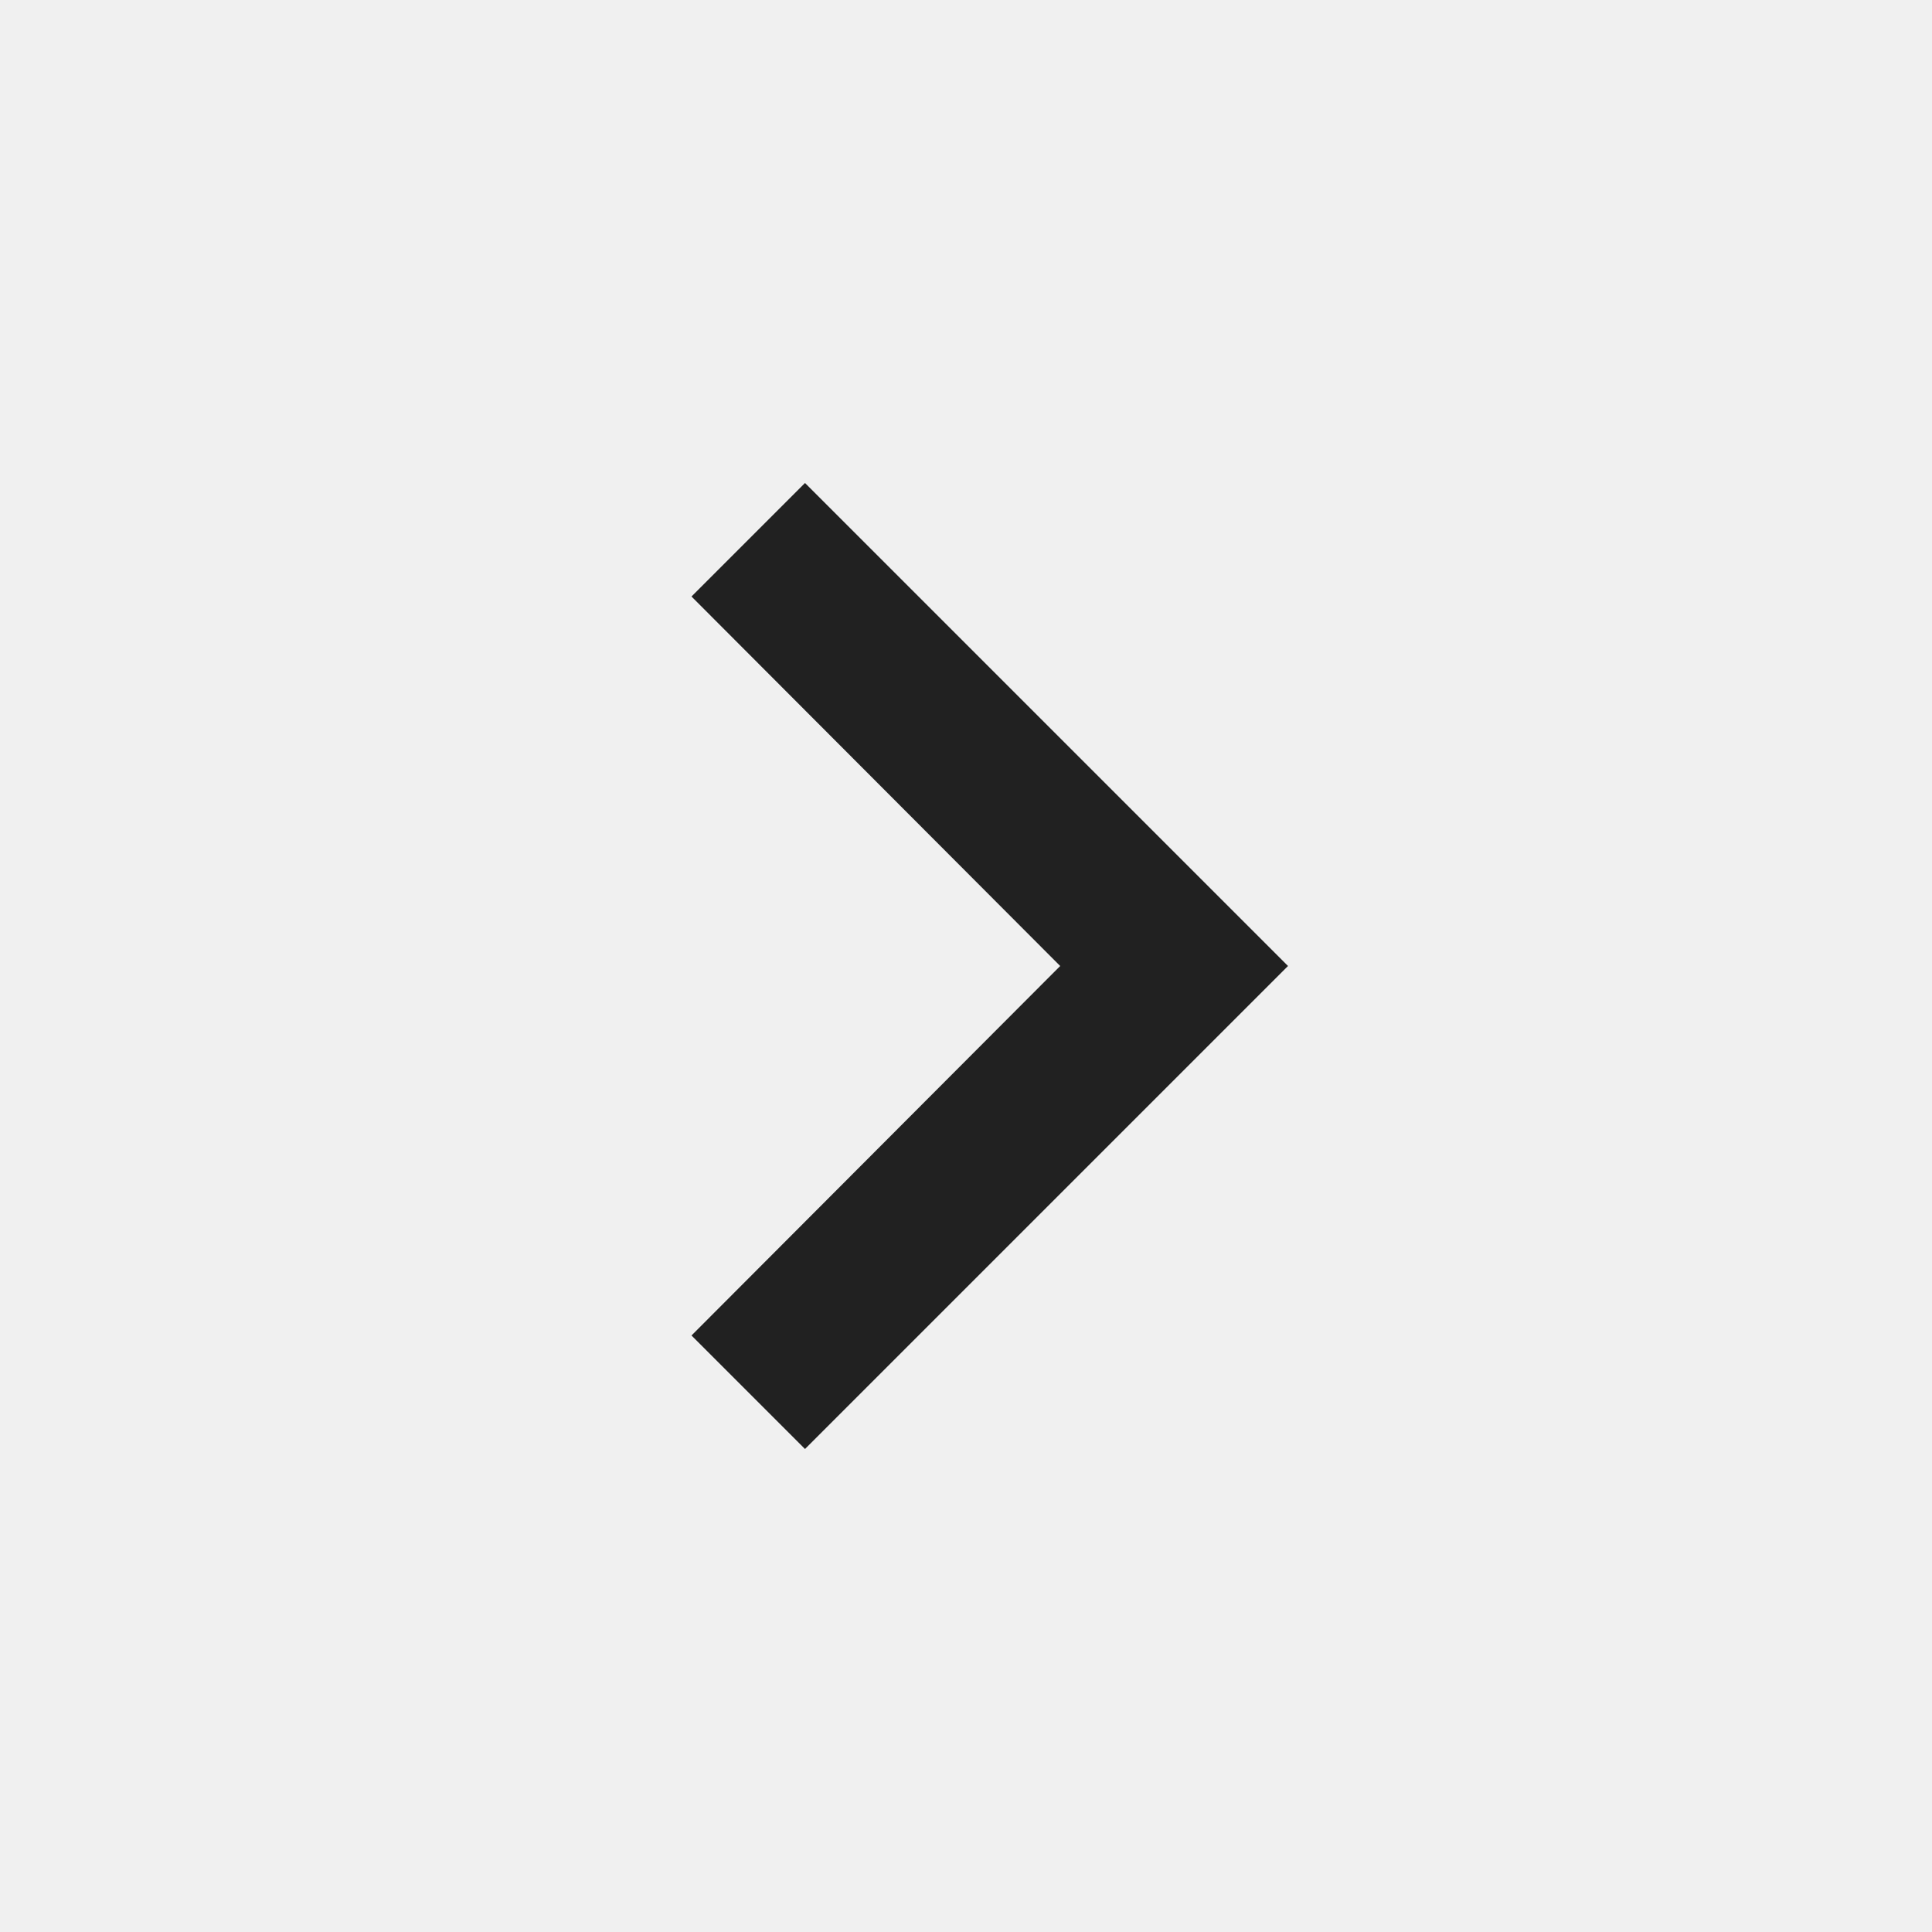
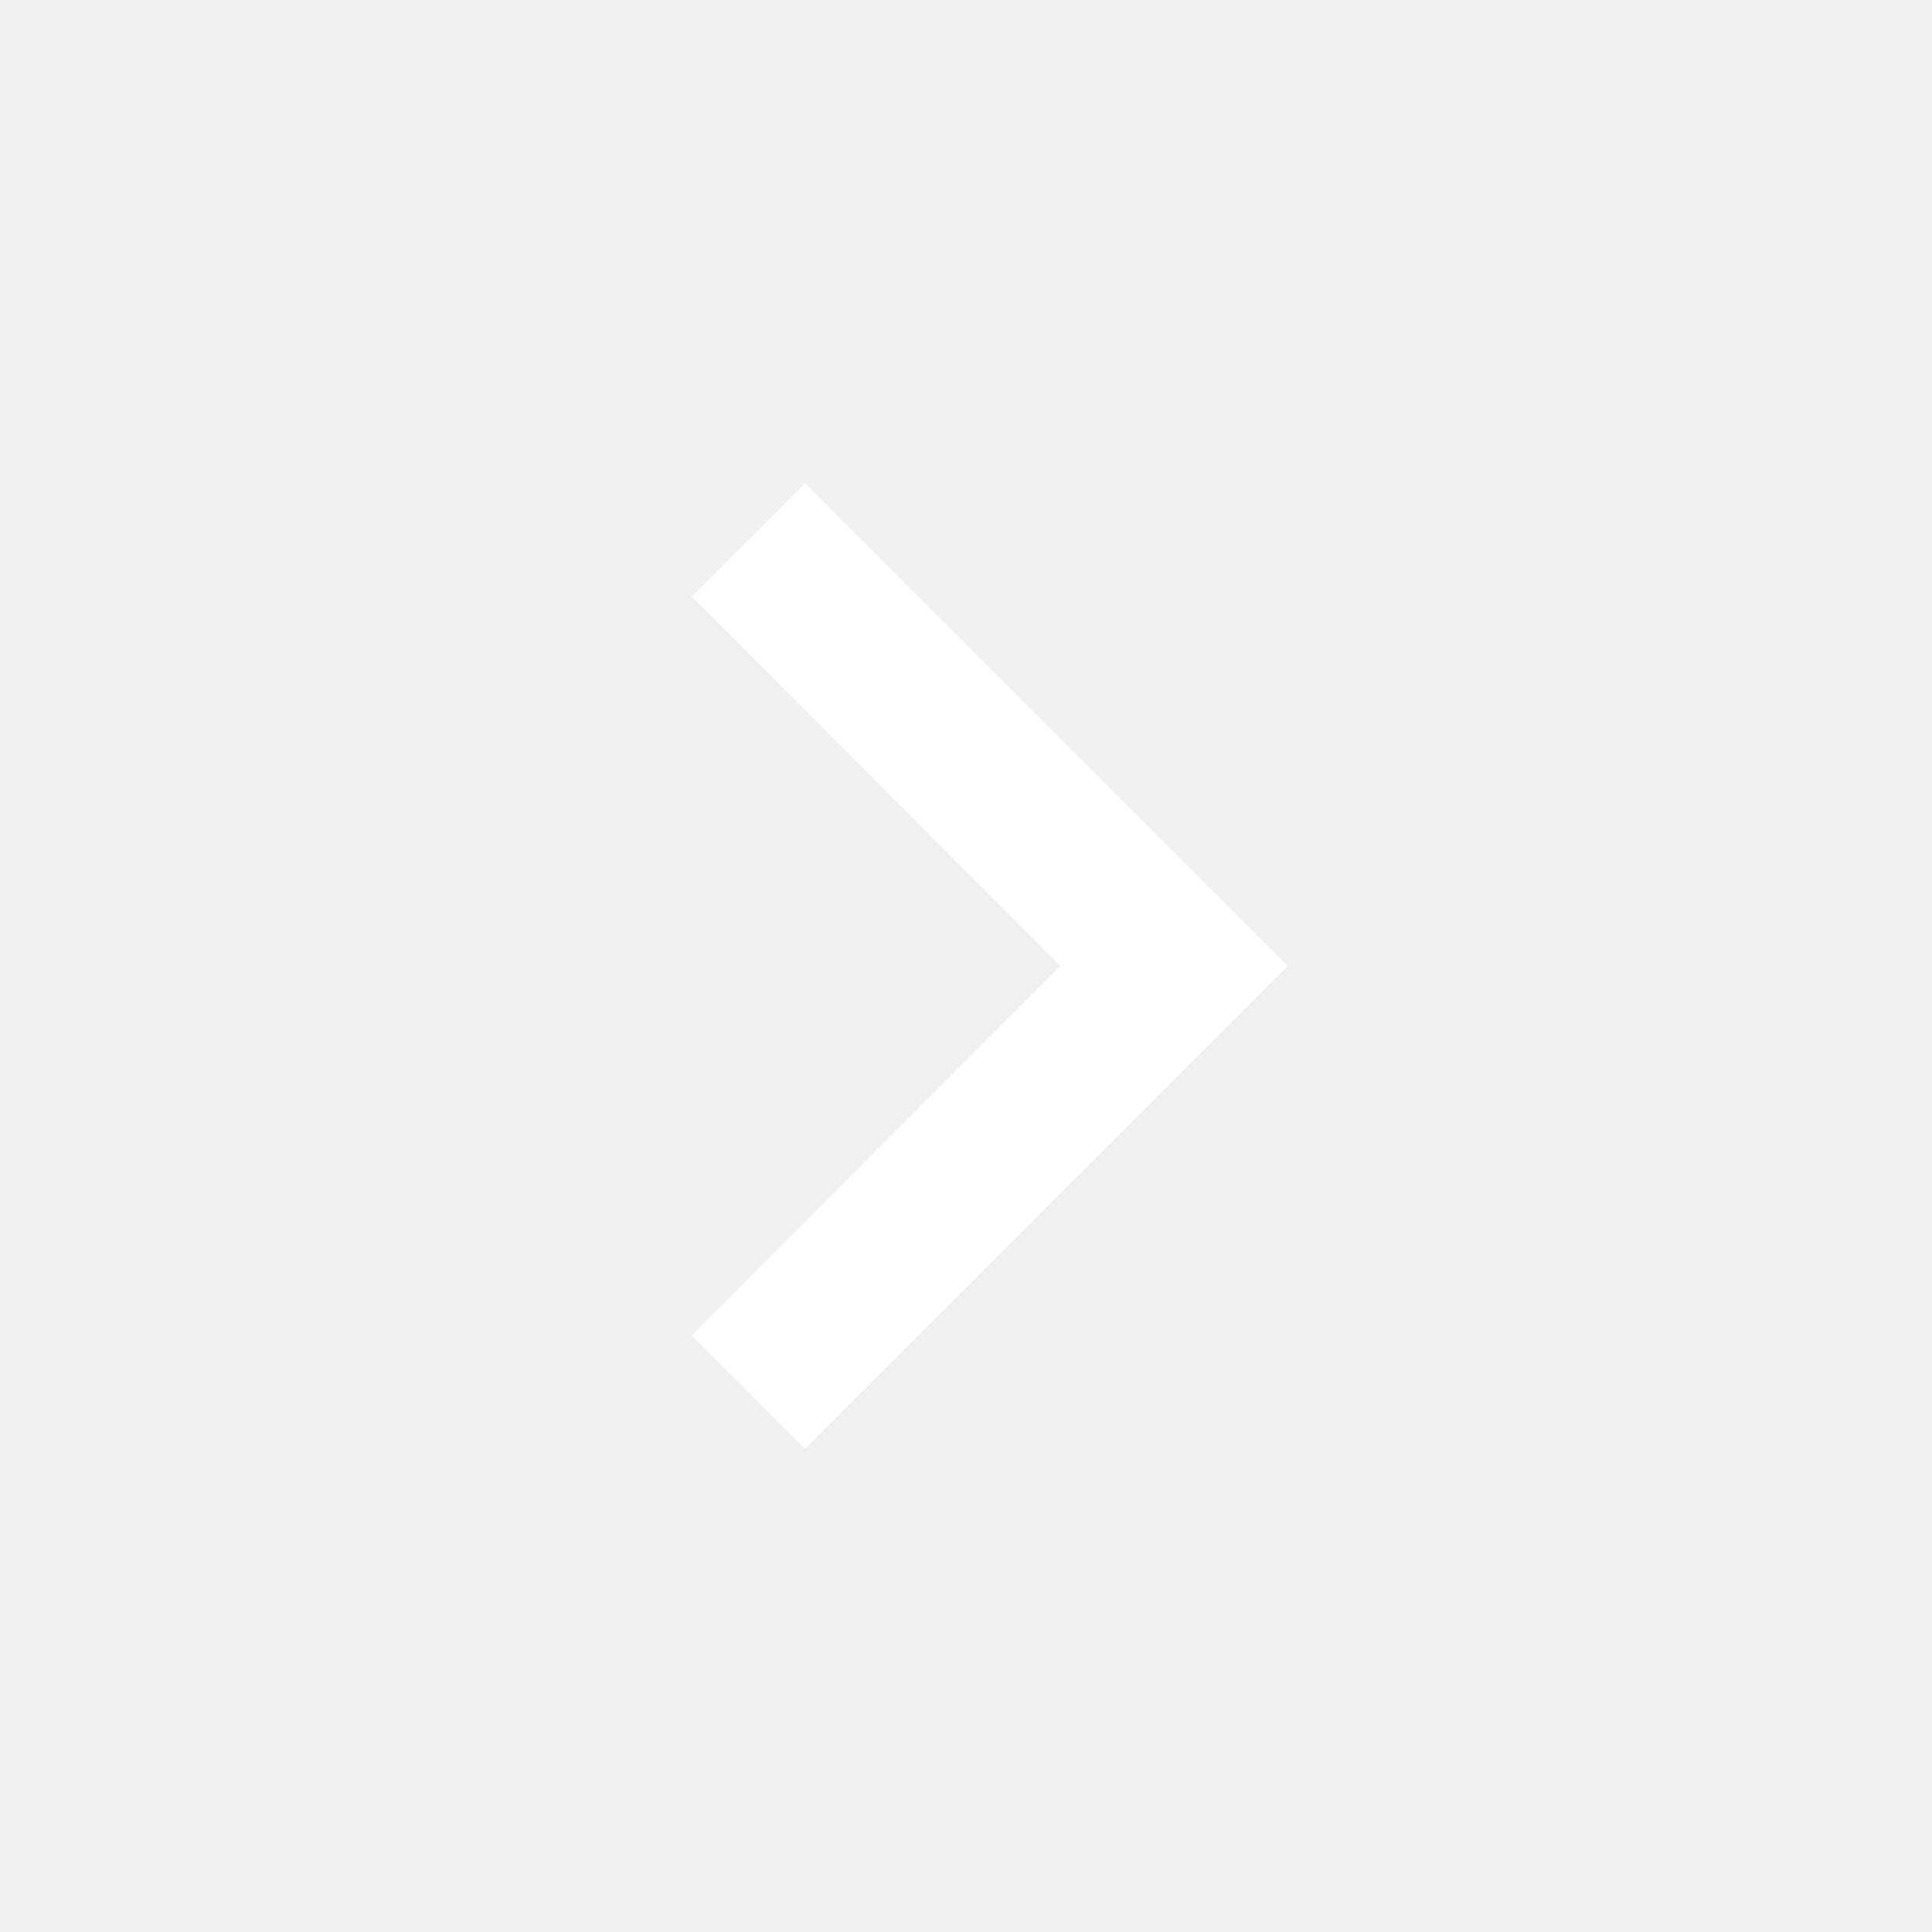
<svg xmlns="http://www.w3.org/2000/svg" width="24" height="24" viewBox="0 0 24 24" fill="none">
-   <path fill-rule="evenodd" clip-rule="evenodd" d="M8.59 16.59L13.17 12L8.59 7.41L10 6L16 12L10 18L8.59 16.59Z" fill="#212121" />
+   <path fill-rule="evenodd" clip-rule="evenodd" d="M8.59 16.59L13.17 12L8.59 7.41L10 6L16 12L10 18L8.59 16.59Z" fill="#fff" />
</svg>
